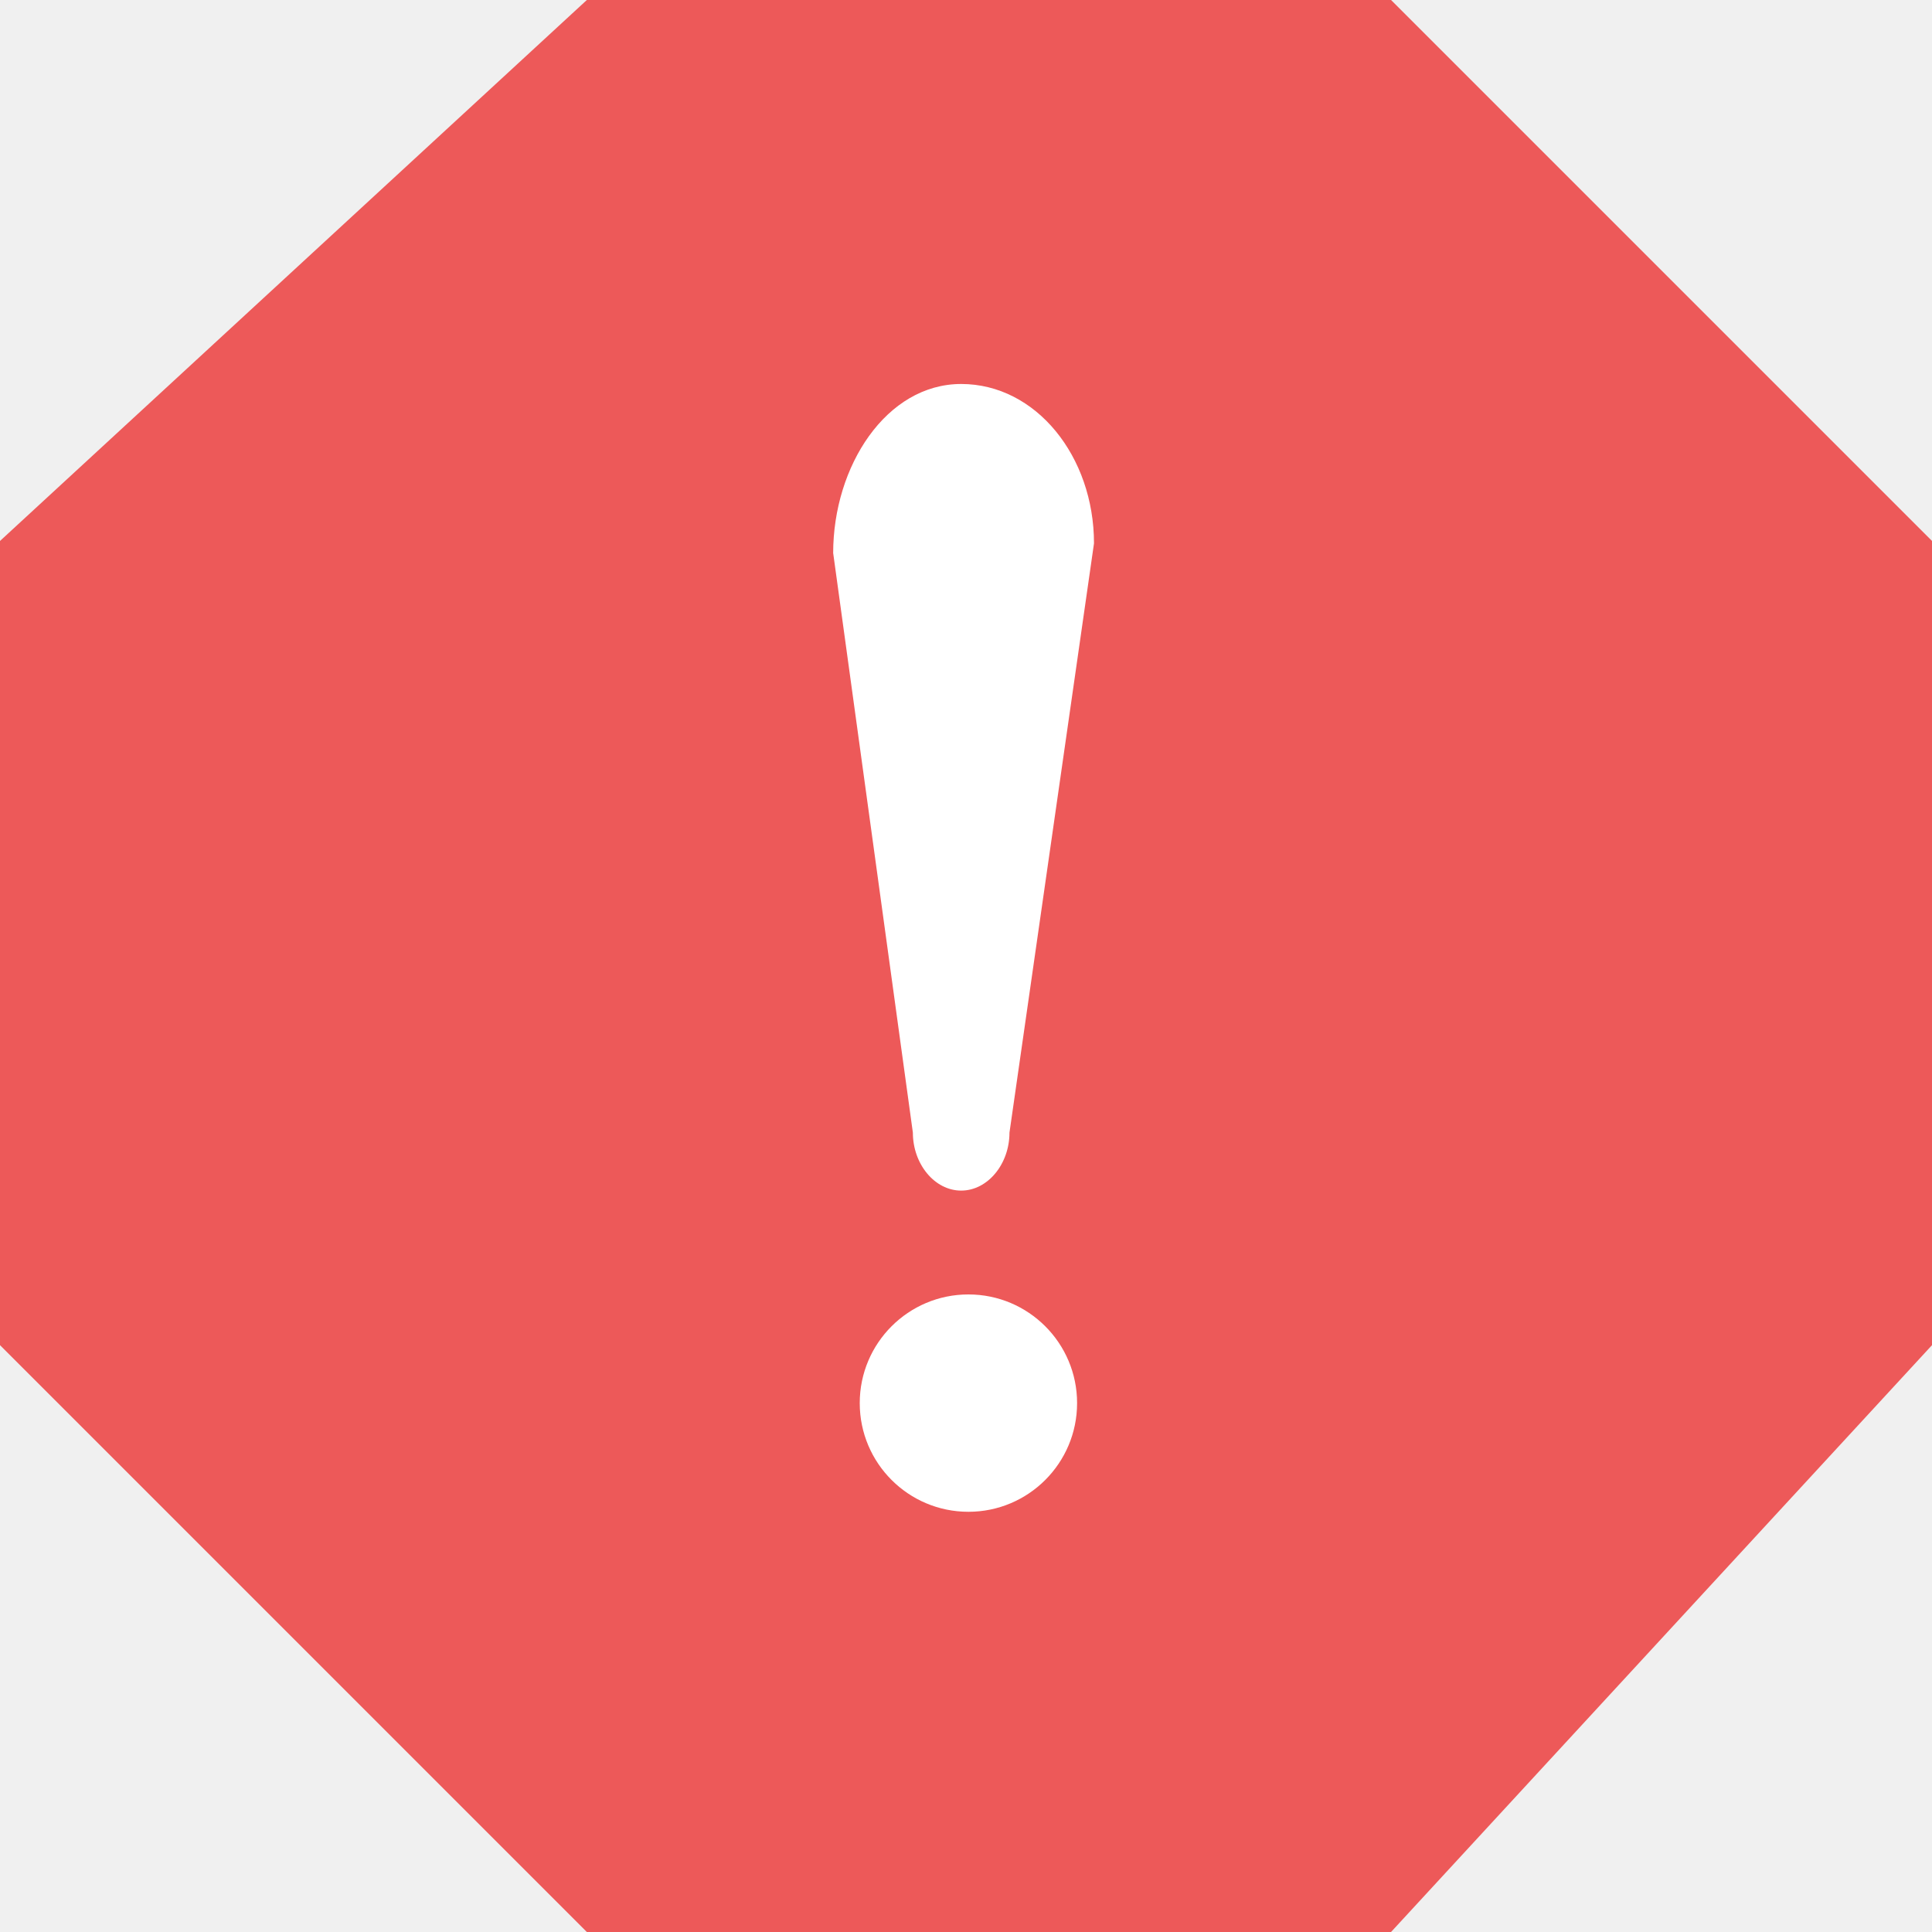
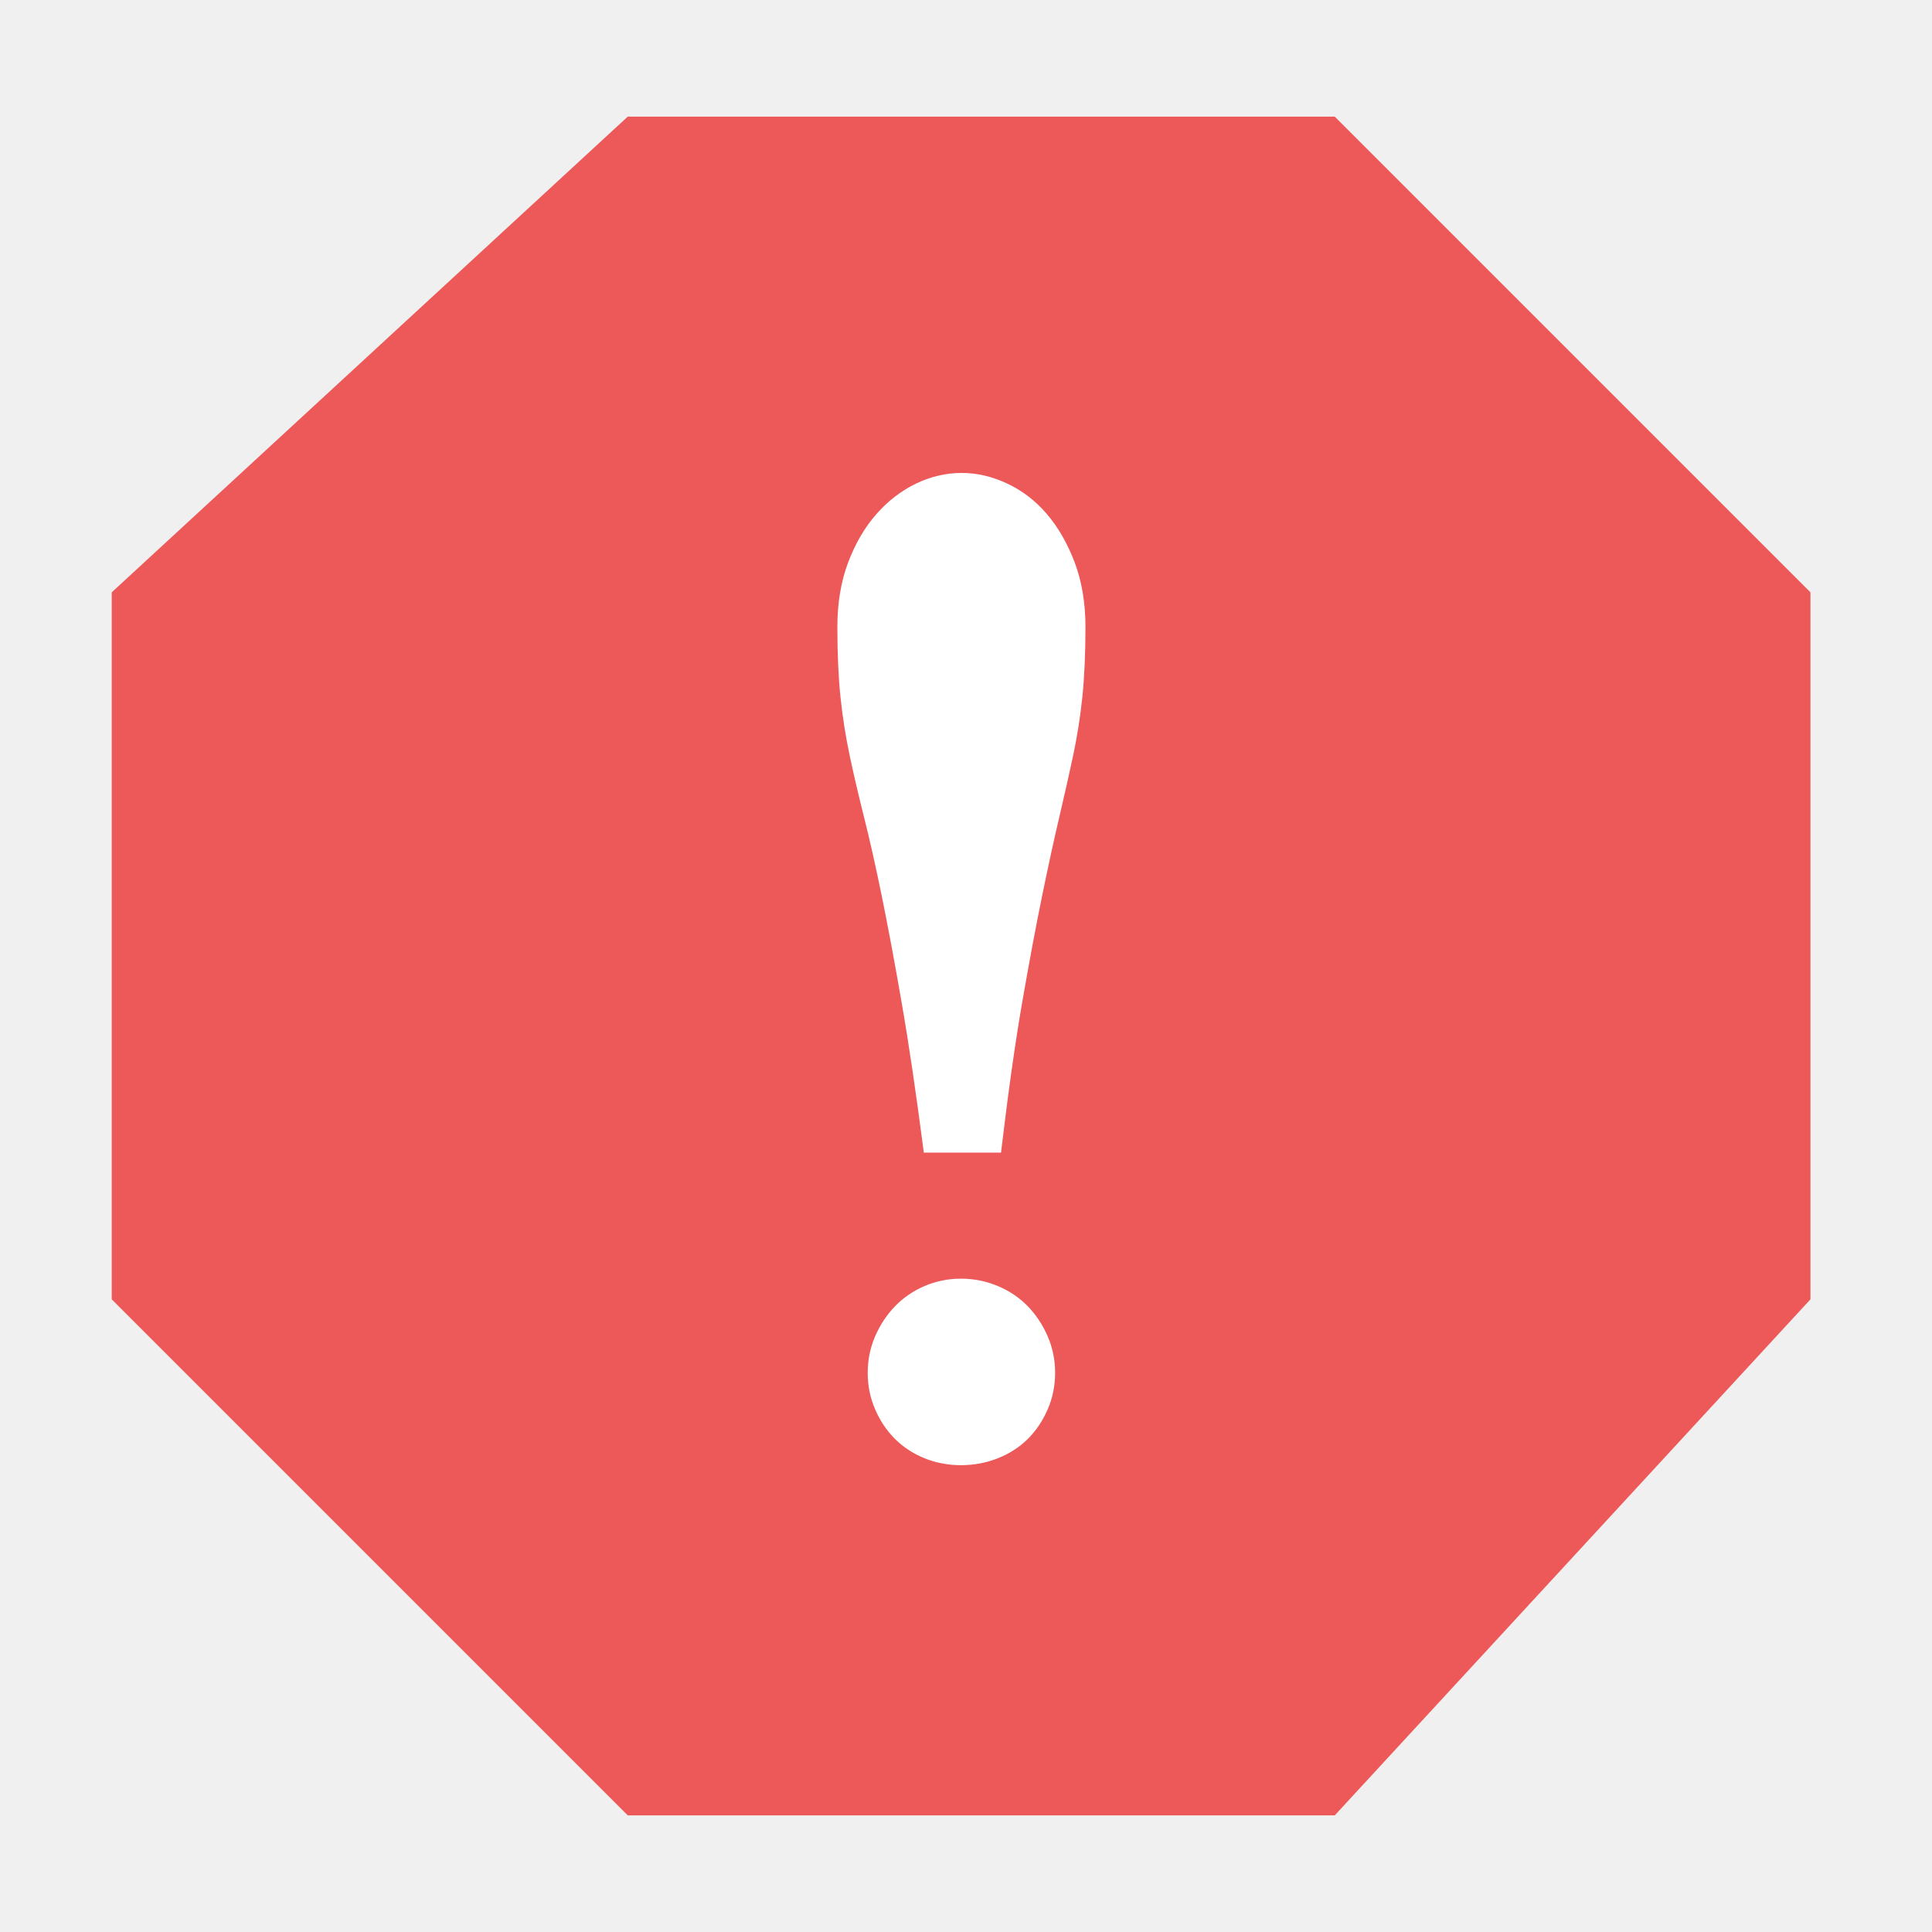
- <svg viewBox="0 0 80 80">
-   <polygon fill="#ED5959" points="24.3,80 0,55.7 0,22.4 24.3,0 57.6,0 80,22.4 80,55.7 57.6,80" />
-   <circle fill="#FFFFFF" cx="40.1" cy="58.1" r="4.5" />
-   <path fill="#FFFFFF" d="M45.3,22.5c0-3.6-2.4-6.6-5.5-6.6s-5.3,3.4-5.3,7l3.3,24c0,1.3,0.9,2.4,2,2.4s2-1.1,2-2.4L45.3,22.5z" />
+ <svg xmlns="http://www.w3.org/2000/svg" width="24px" height="24px" viewBox="0 0 24 24" version="1.1">
+   <defs />
+   <g id="Artboard-7-Copy-2" stroke="none" stroke-width="1" fill="none" fill-rule="evenodd">
+     <polygon id="Shape" fill="#ED5959" fill-rule="nonzero" points="7.798 22.551 1.388 16.141 1.388 7.358 7.798 1.449 16.581 1.449 22.49 7.358 22.49 16.141 16.581 22.551" />
+     <path d="M11.476,14.318 C11.382,13.593 11.291,12.972 11.201,12.457 C11.112,11.941 11.028,11.496 10.952,11.122 C10.875,10.748 10.803,10.425 10.734,10.154 C10.666,9.883 10.606,9.627 10.555,9.386 C10.504,9.146 10.466,8.901 10.44,8.653 C10.415,8.405 10.402,8.117 10.402,7.788 C10.402,7.491 10.447,7.223 10.536,6.986 C10.626,6.75 10.743,6.549 10.888,6.385 C11.033,6.221 11.197,6.095 11.38,6.007 C11.563,5.919 11.753,5.875 11.949,5.875 C12.137,5.875 12.324,5.919 12.512,6.007 C12.7,6.095 12.864,6.221 13.004,6.385 C13.145,6.549 13.26,6.75 13.35,6.986 C13.439,7.223 13.484,7.491 13.484,7.788 C13.484,8.117 13.471,8.405 13.446,8.653 C13.42,8.901 13.382,9.146 13.331,9.386 C13.279,9.627 13.222,9.883 13.158,10.154 C13.094,10.425 13.024,10.748 12.947,11.122 C12.87,11.496 12.787,11.941 12.697,12.457 C12.608,12.972 12.521,13.593 12.435,14.318 L11.476,14.318 Z" id="Path-Copy" fill="#FFFFFF" />
+     <path d="M10.779,17.054 C10.779,16.893 10.81,16.742 10.871,16.601 C10.932,16.46 11.014,16.335 11.117,16.228 C11.22,16.121 11.343,16.037 11.484,15.976 C11.626,15.915 11.777,15.884 11.937,15.884 C12.098,15.884 12.251,15.915 12.396,15.976 C12.541,16.037 12.665,16.121 12.769,16.228 C12.872,16.335 12.954,16.46 13.015,16.601 C13.076,16.742 13.107,16.893 13.107,17.054 C13.107,17.215 13.076,17.366 13.015,17.507 C12.954,17.648 12.872,17.771 12.769,17.874 C12.665,17.977 12.541,18.057 12.396,18.115 C12.251,18.172 12.098,18.201 11.937,18.201 C11.777,18.201 11.626,18.172 11.484,18.115 C11.343,18.057 11.22,17.977 11.117,17.874 C11.014,17.771 10.932,17.648 10.871,17.507 C10.81,17.366 10.779,17.215 10.779,17.054 Z" id="Path-Copy-2" fill="#FFFFFF" />
+   </g>
</svg>
